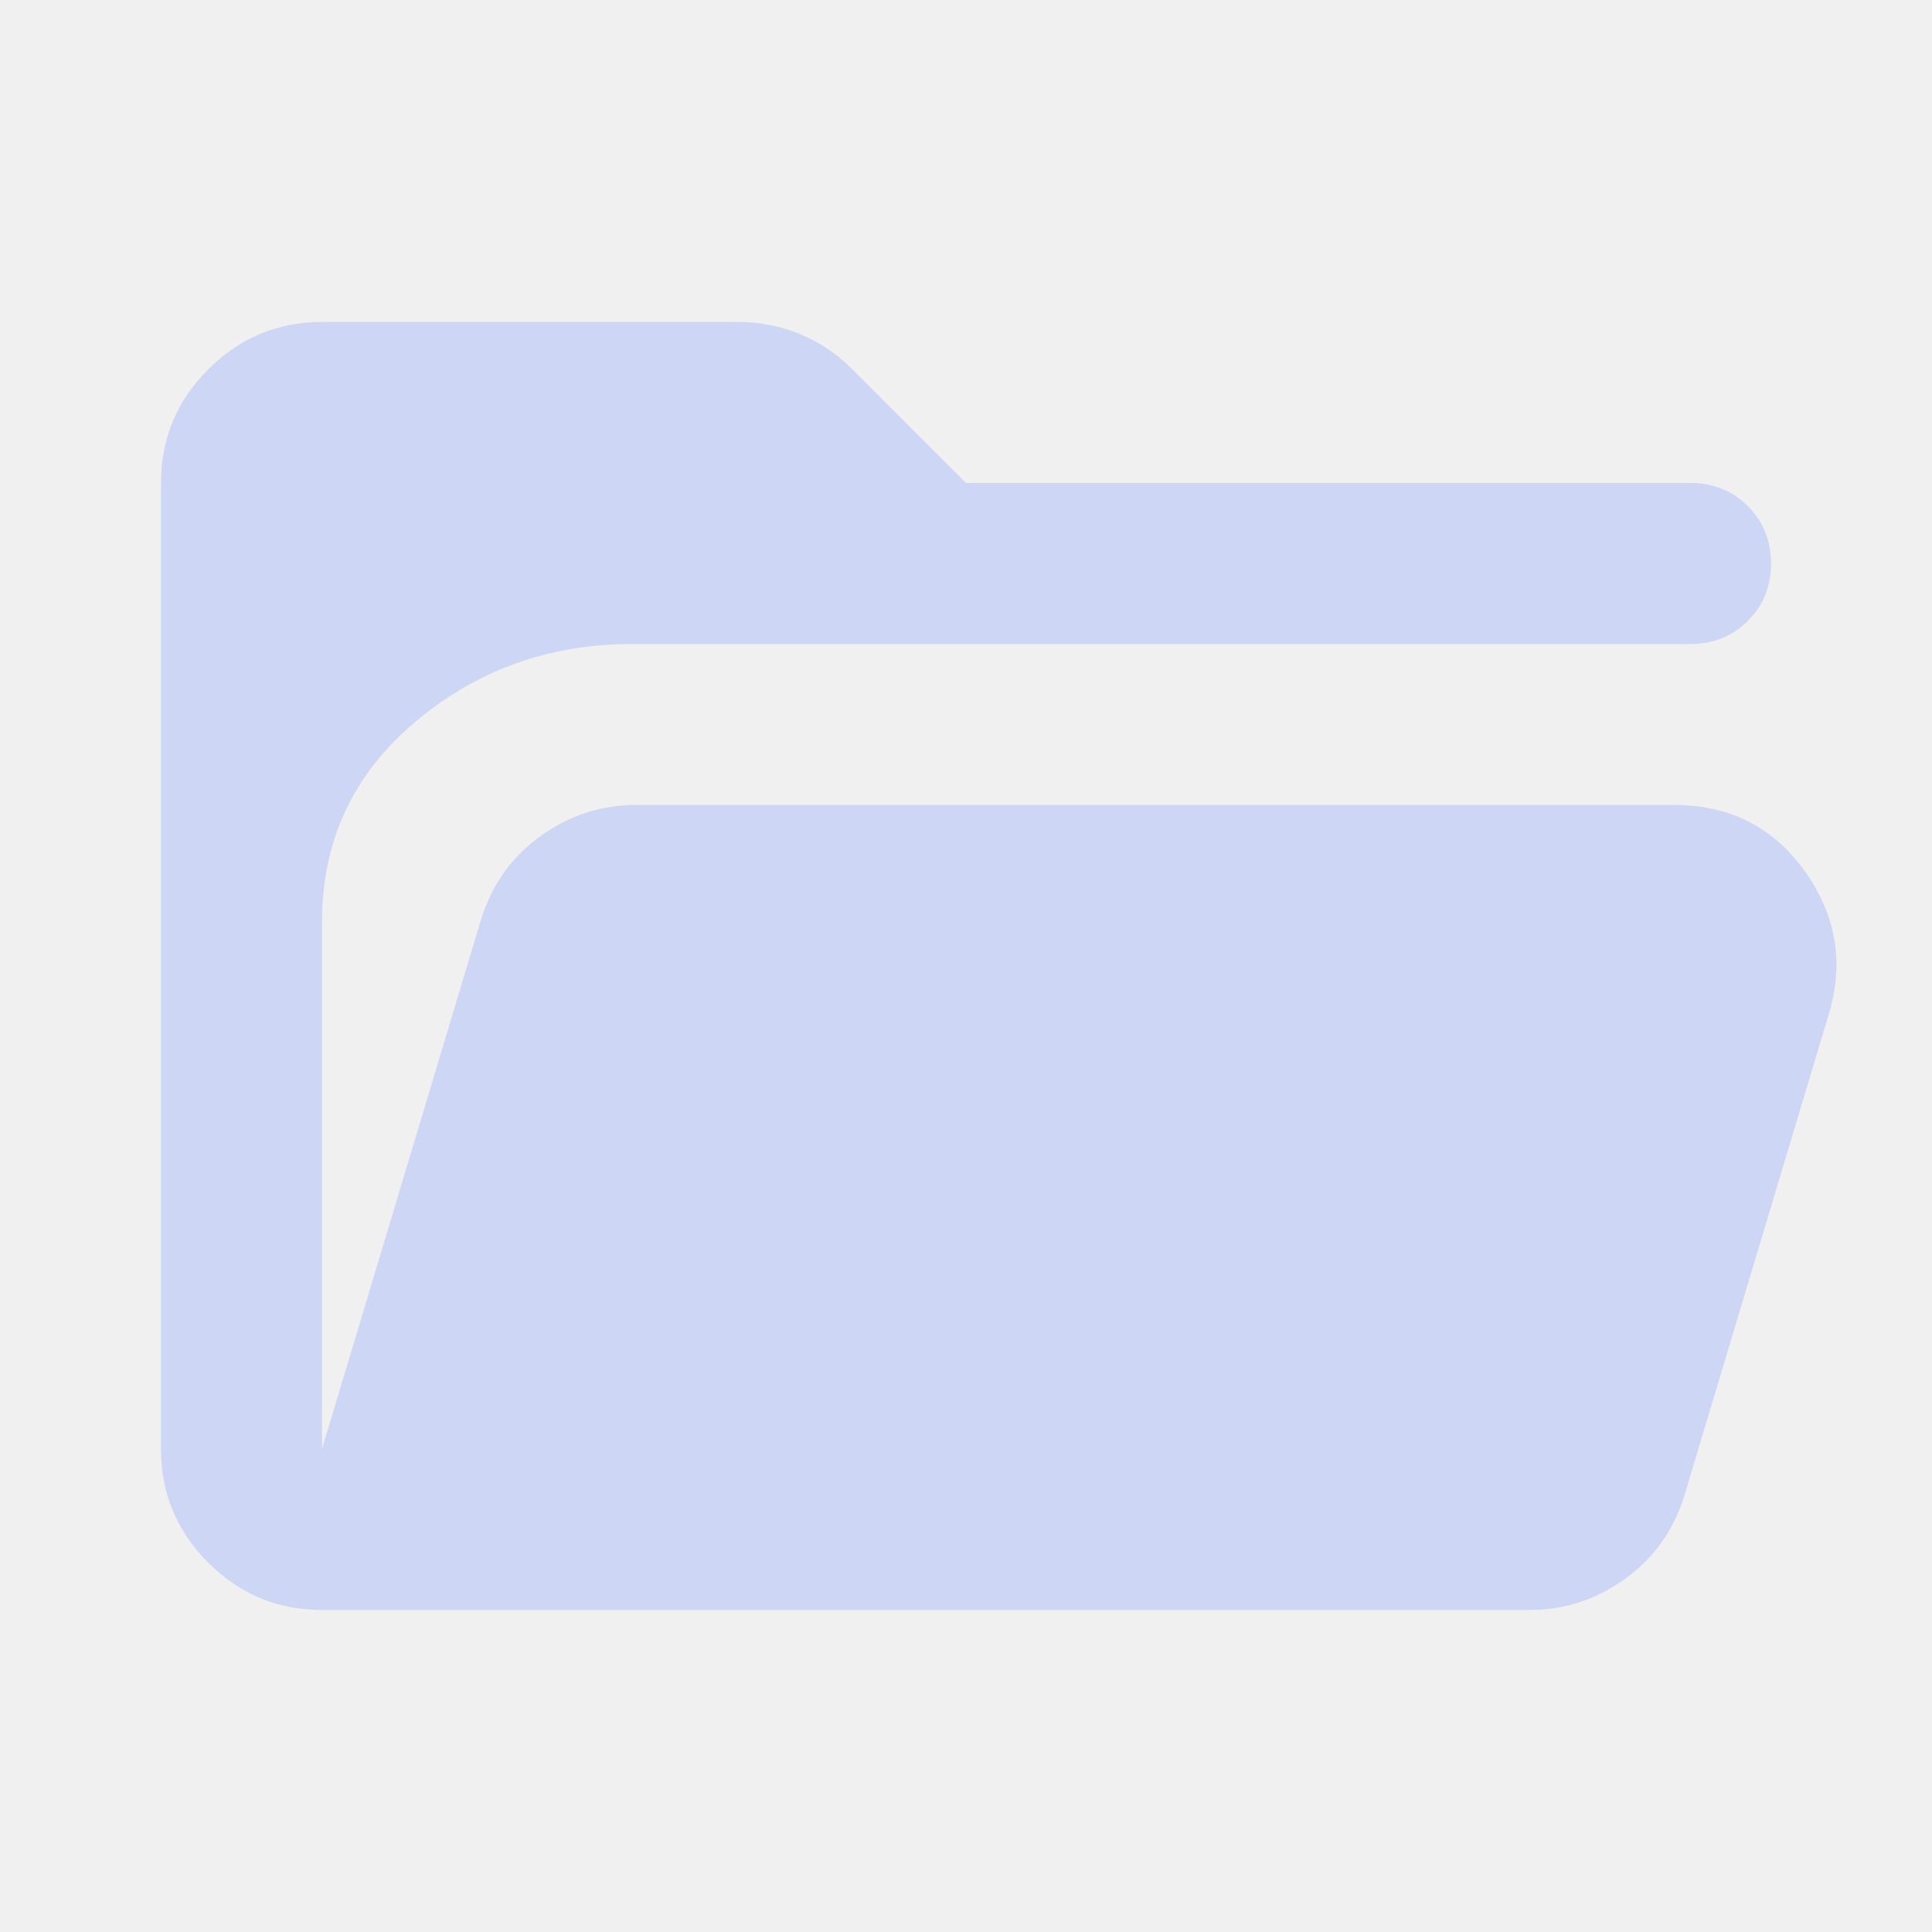
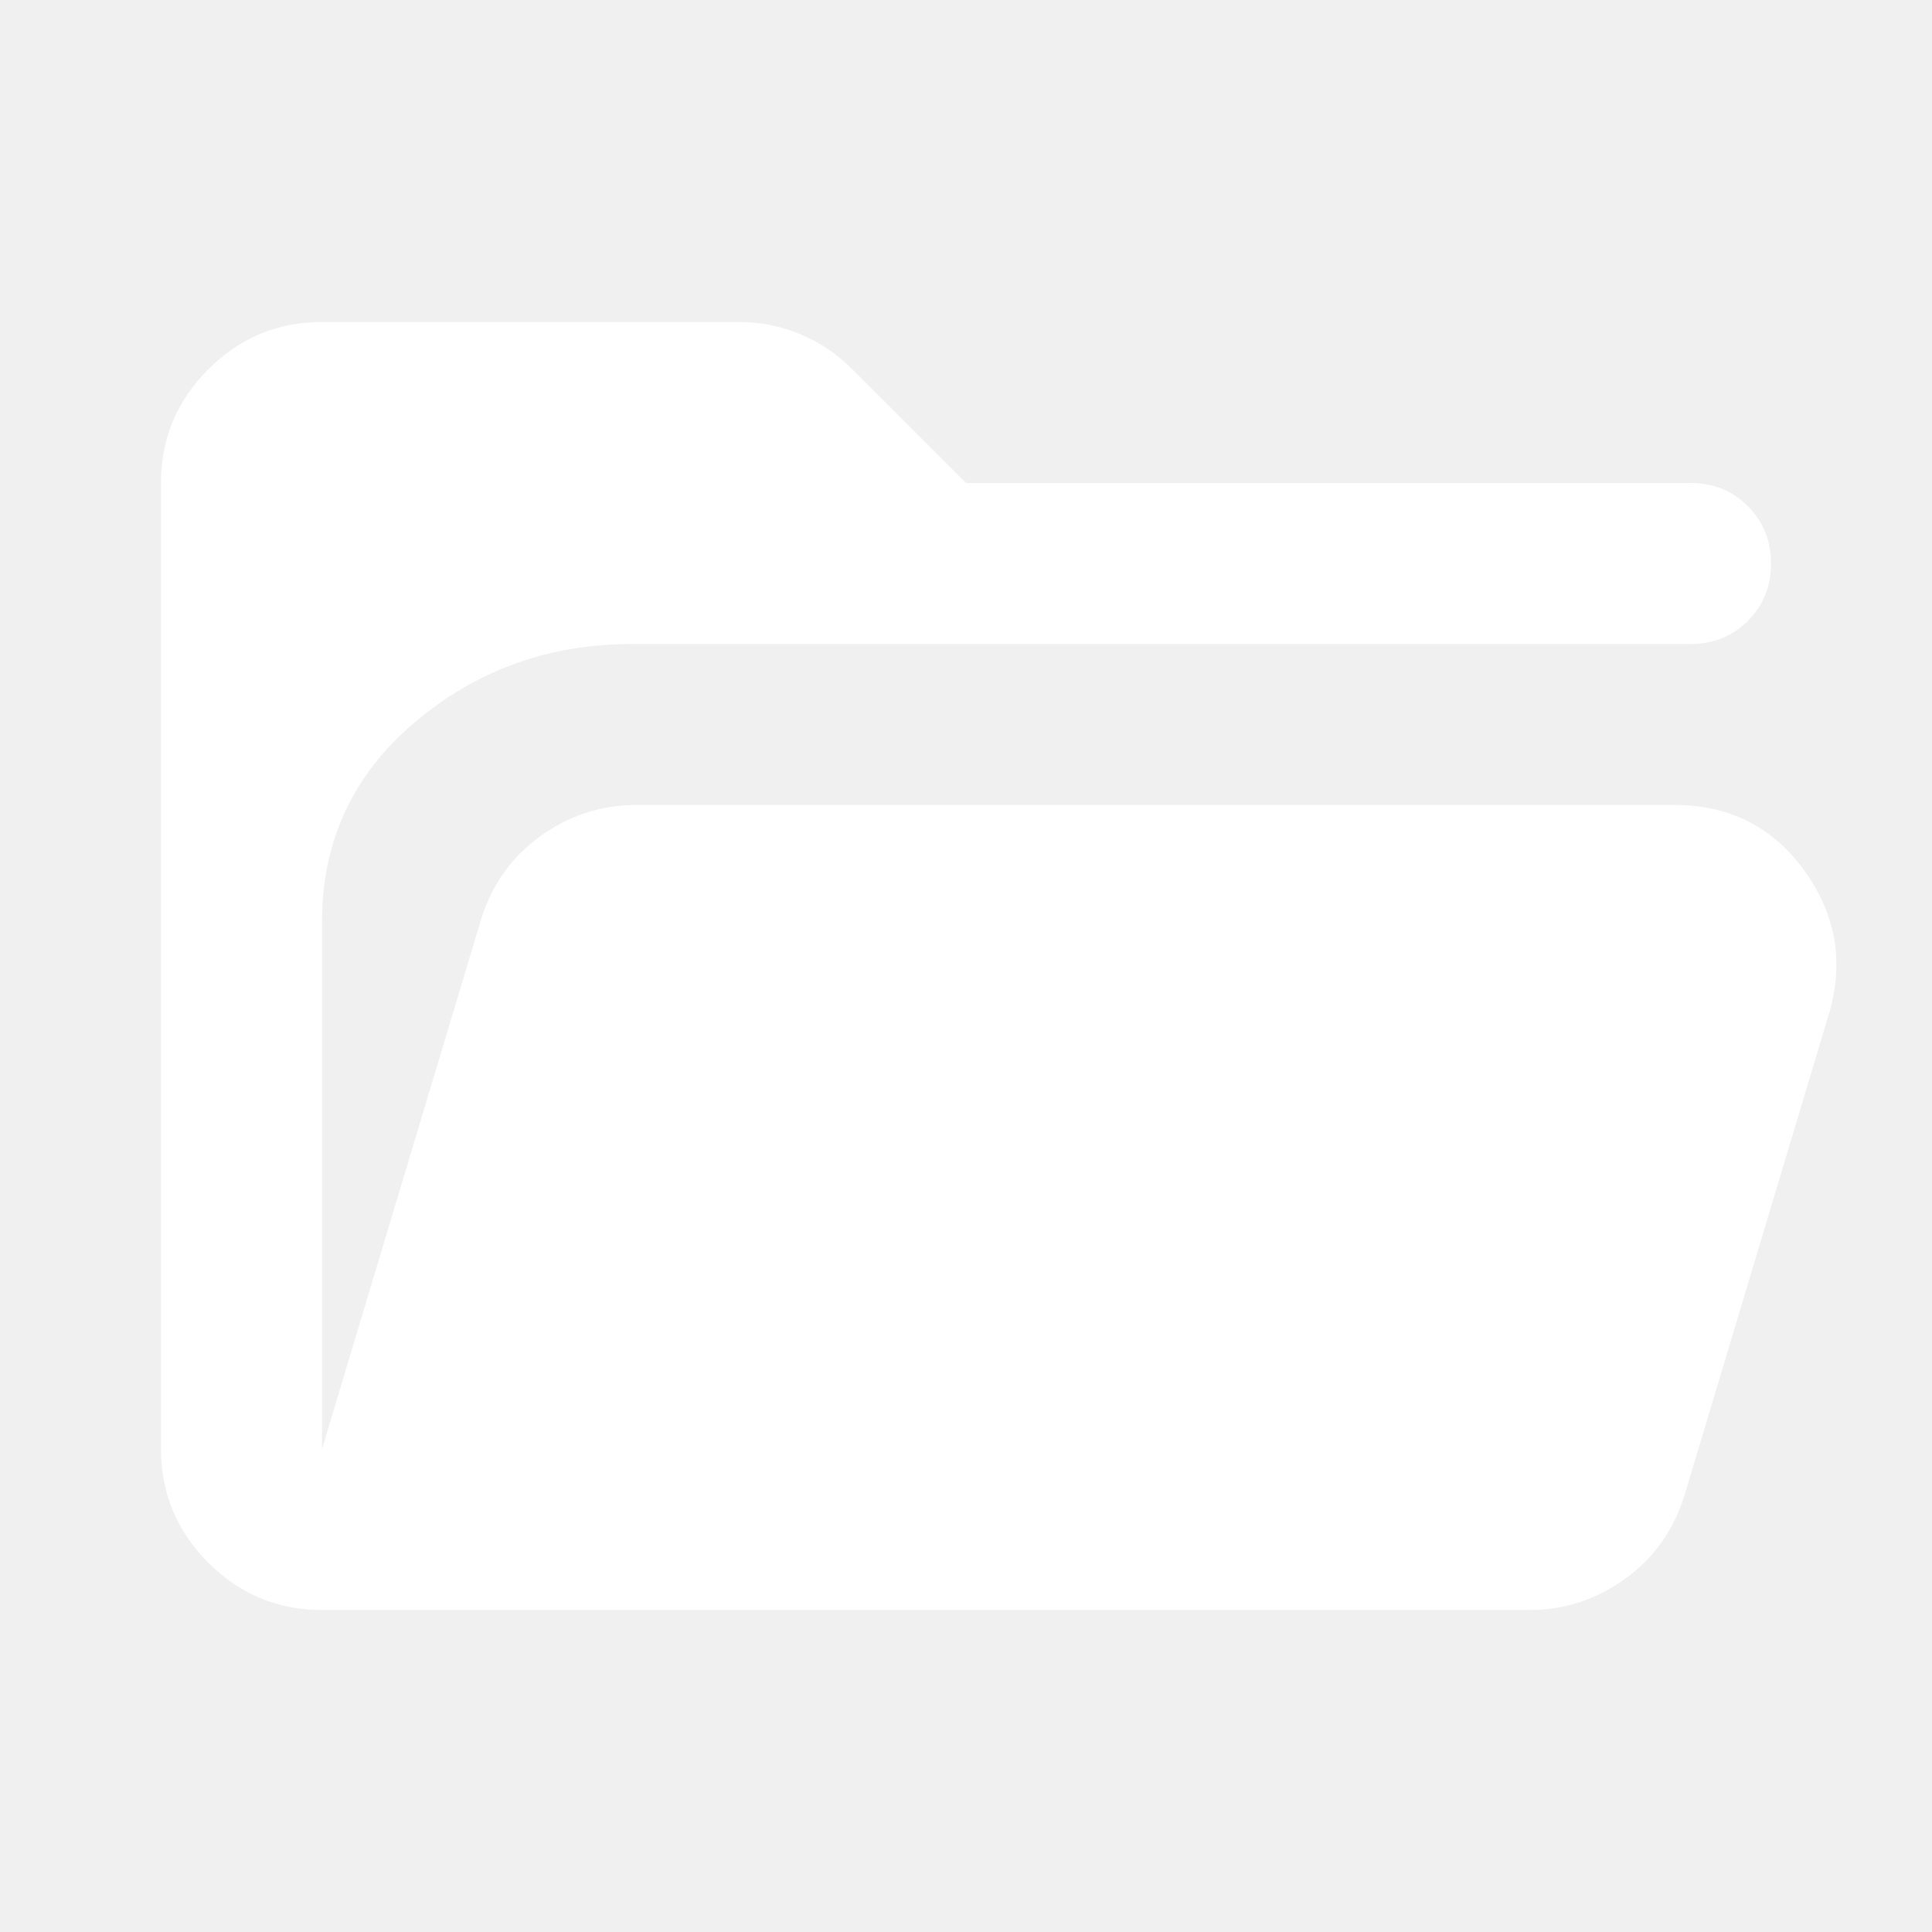
- <svg xmlns="http://www.w3.org/2000/svg" height="24px" viewBox="0 -960 960 960" width="24px" fill="#cdd6f4">
+ <svg xmlns="http://www.w3.org/2000/svg" height="24px" viewBox="0 -960 960 960" width="24px" fill="#ffffff">
  <path d="M160-160q-33 0-56.5-23.5T80-240v-480q0-33 23.5-56.5T160-800h207q16 0 30.5 6t25.5 17l57 57h360q17 0 28.5 11.5T880-680q0 17-11.5 28.5T840-640H314q-62 0-108 39t-46 99v262l79-263q8-26 29.5-41.5T316-560h516q41 0 64.5 32.5T909-457l-72 240q-8 26-29.5 41.5T760-160H160Z" />
</svg>
